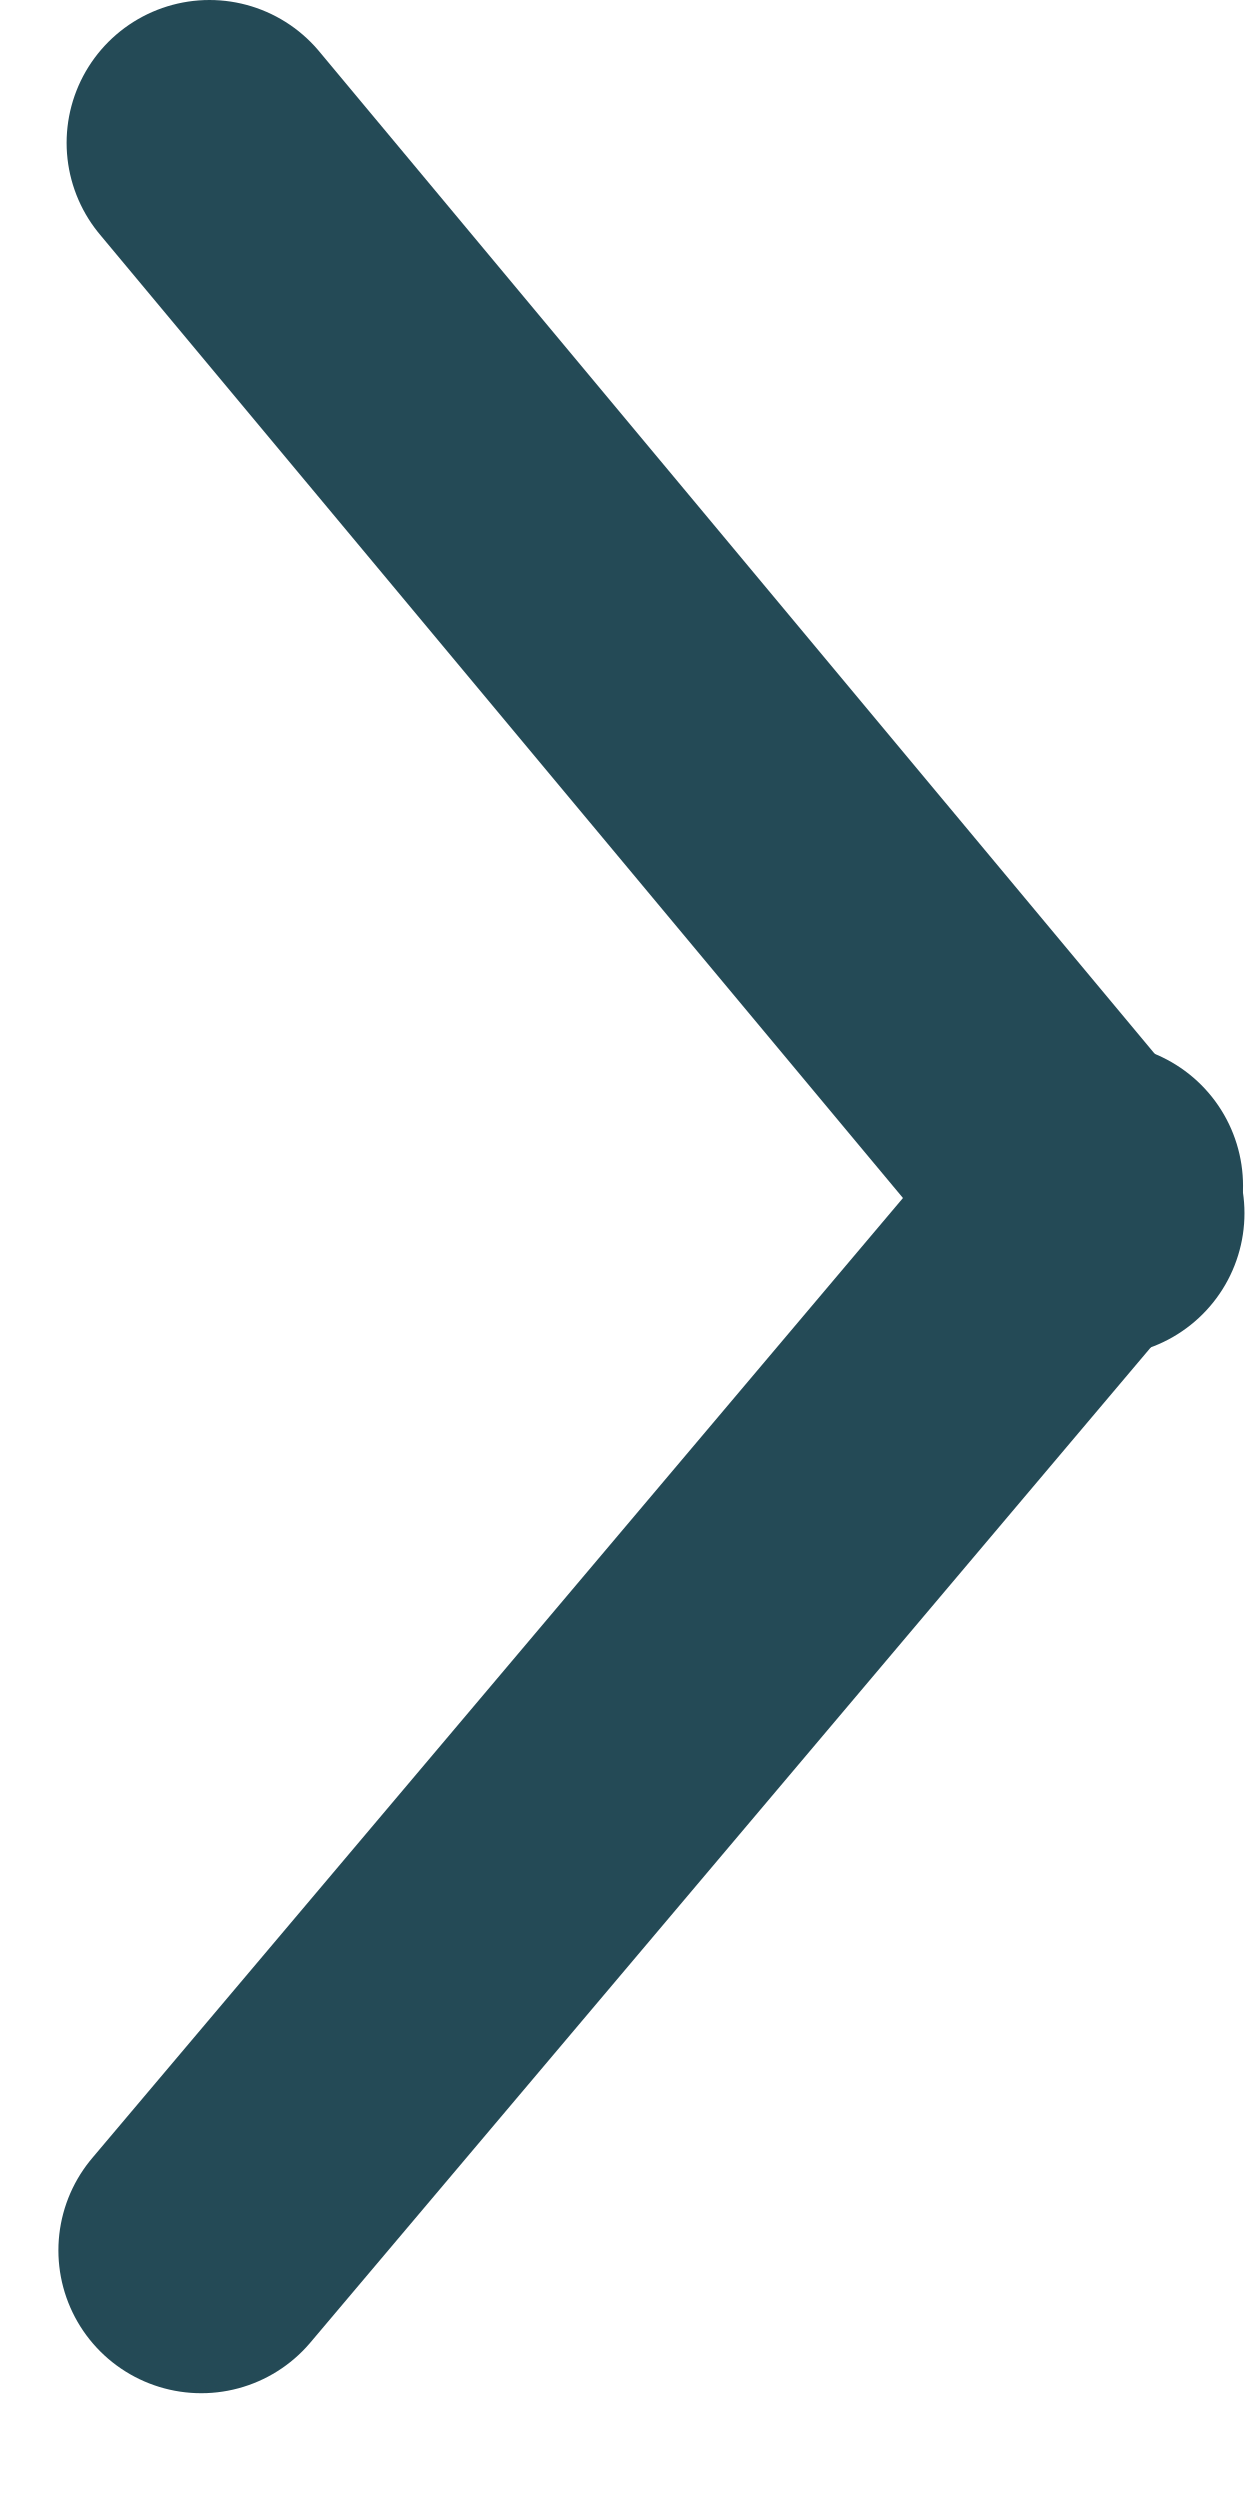
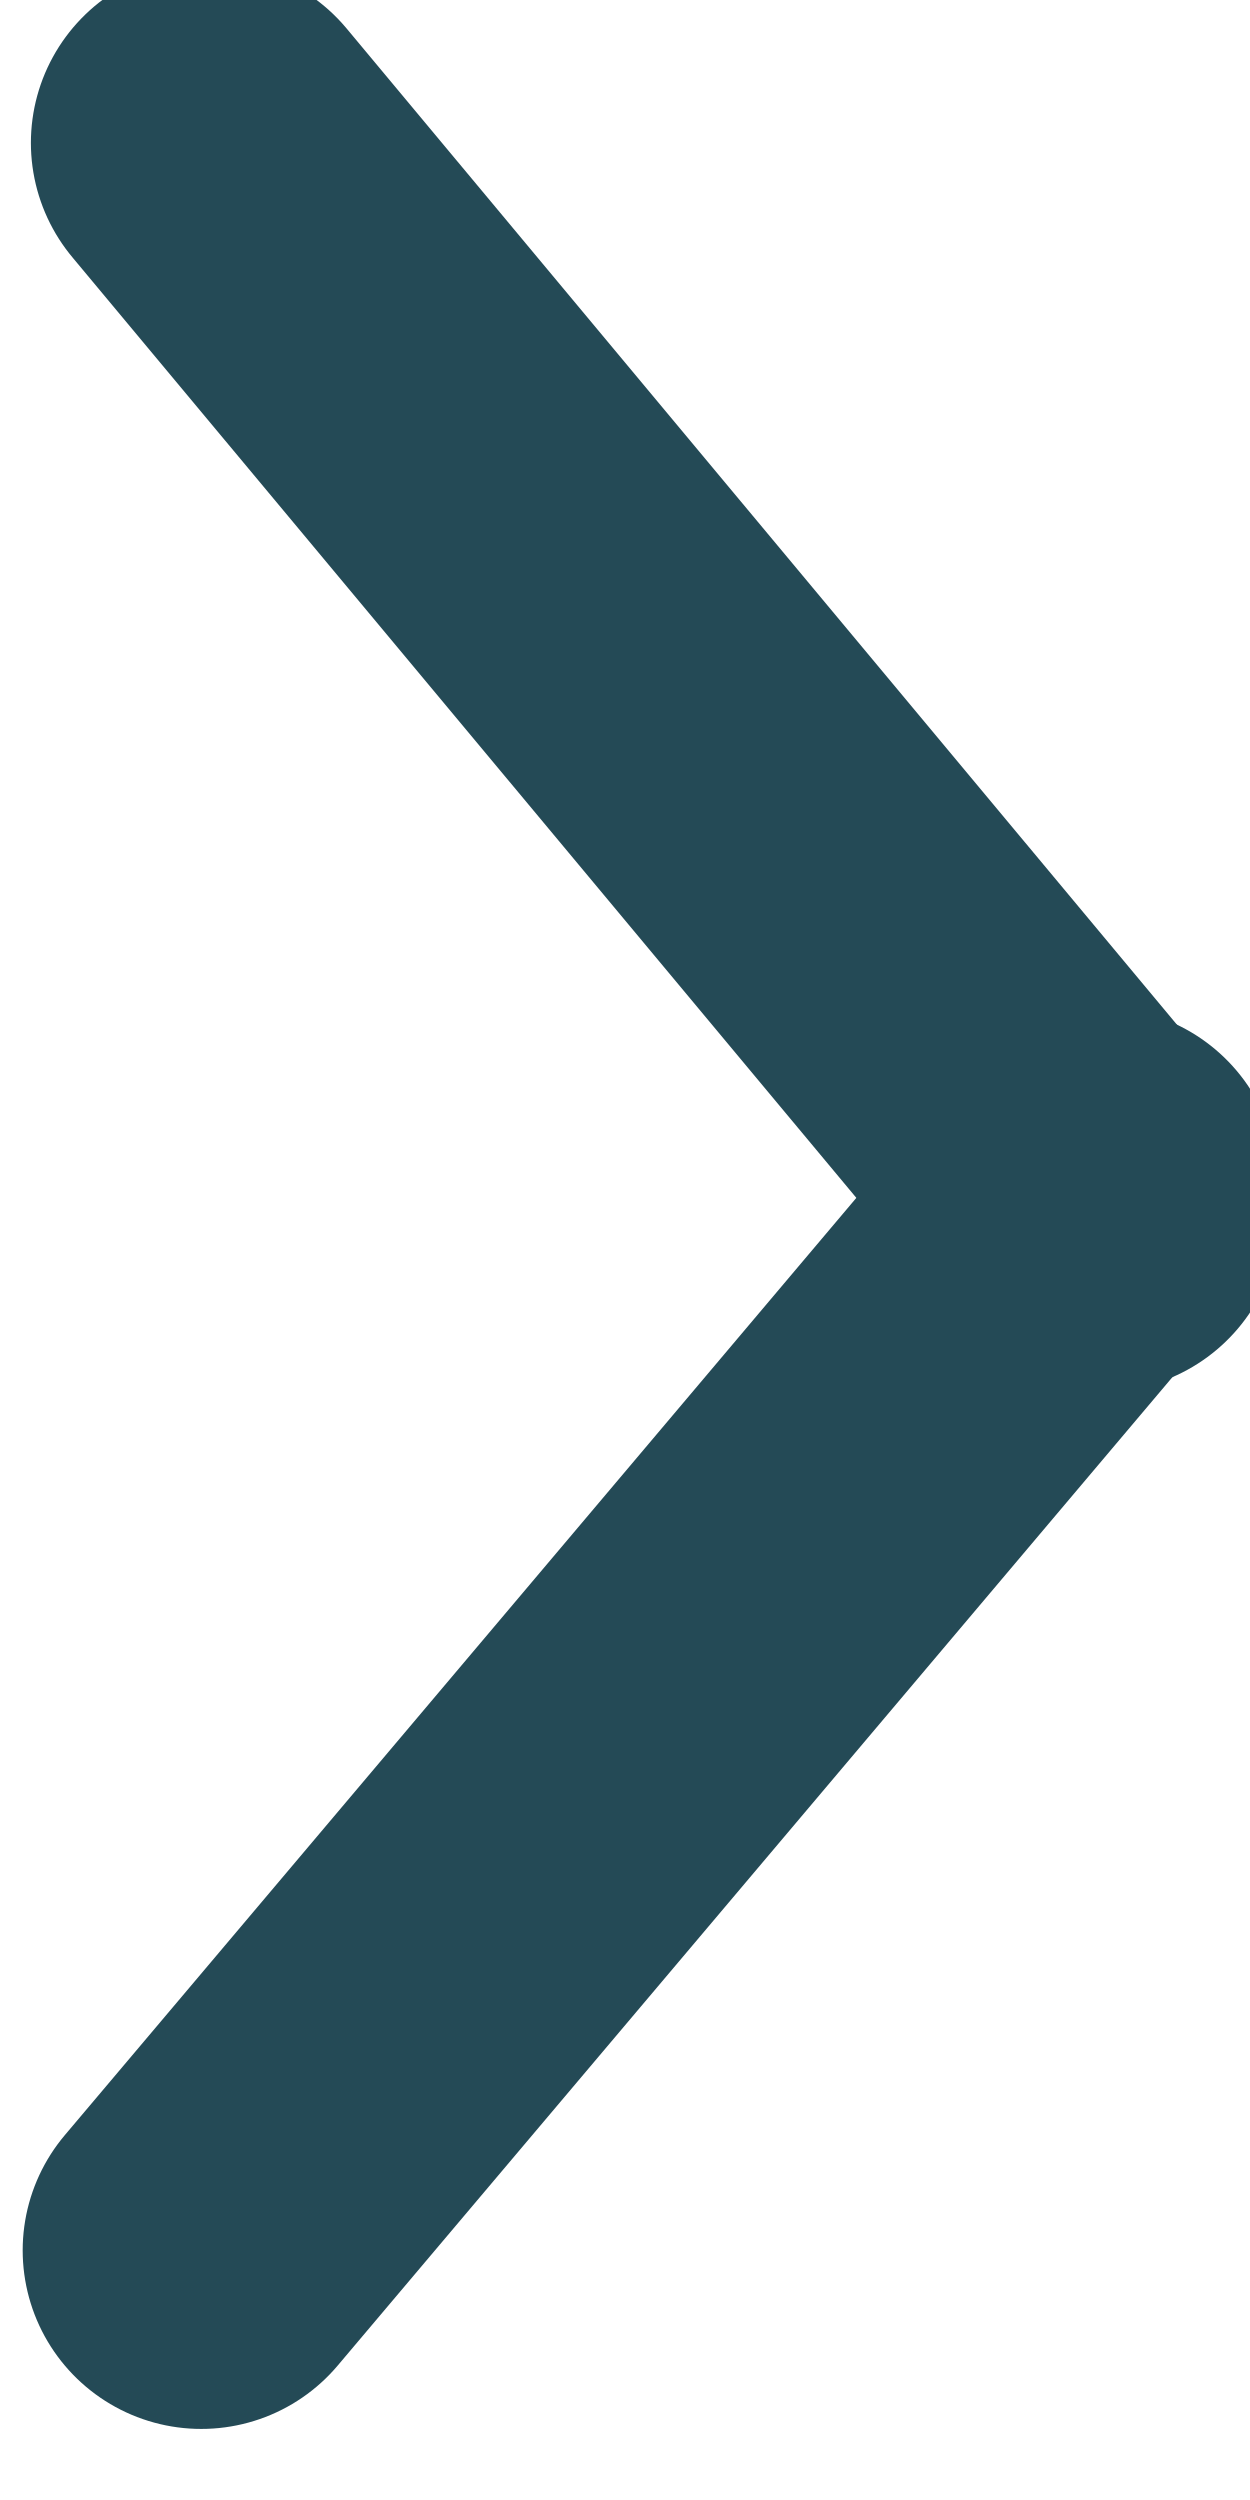
<svg xmlns="http://www.w3.org/2000/svg" width="7" height="14" viewBox="0 0 7 14" fill="none">
-   <line x1="1.173" y1="0.8" x2="6.169" y2="6.794" stroke="#244A56" stroke-width="1.6" stroke-linecap="round" />
-   <line x1="6.161" y1="6.641" x2="1.127" y2="12.602" stroke="#244A56" stroke-width="1.6" stroke-linecap="round" />
+   <line x1="1.173" y1="0.8" x2="6.169" y2="6.794" stroke="#244A56" stroke-width="2" stroke-linecap="round" />
+   <line x1="6.161" y1="6.641" x2="1.127" y2="12.602" stroke="#244A56" stroke-width="2" stroke-linecap="round" />
</svg>
